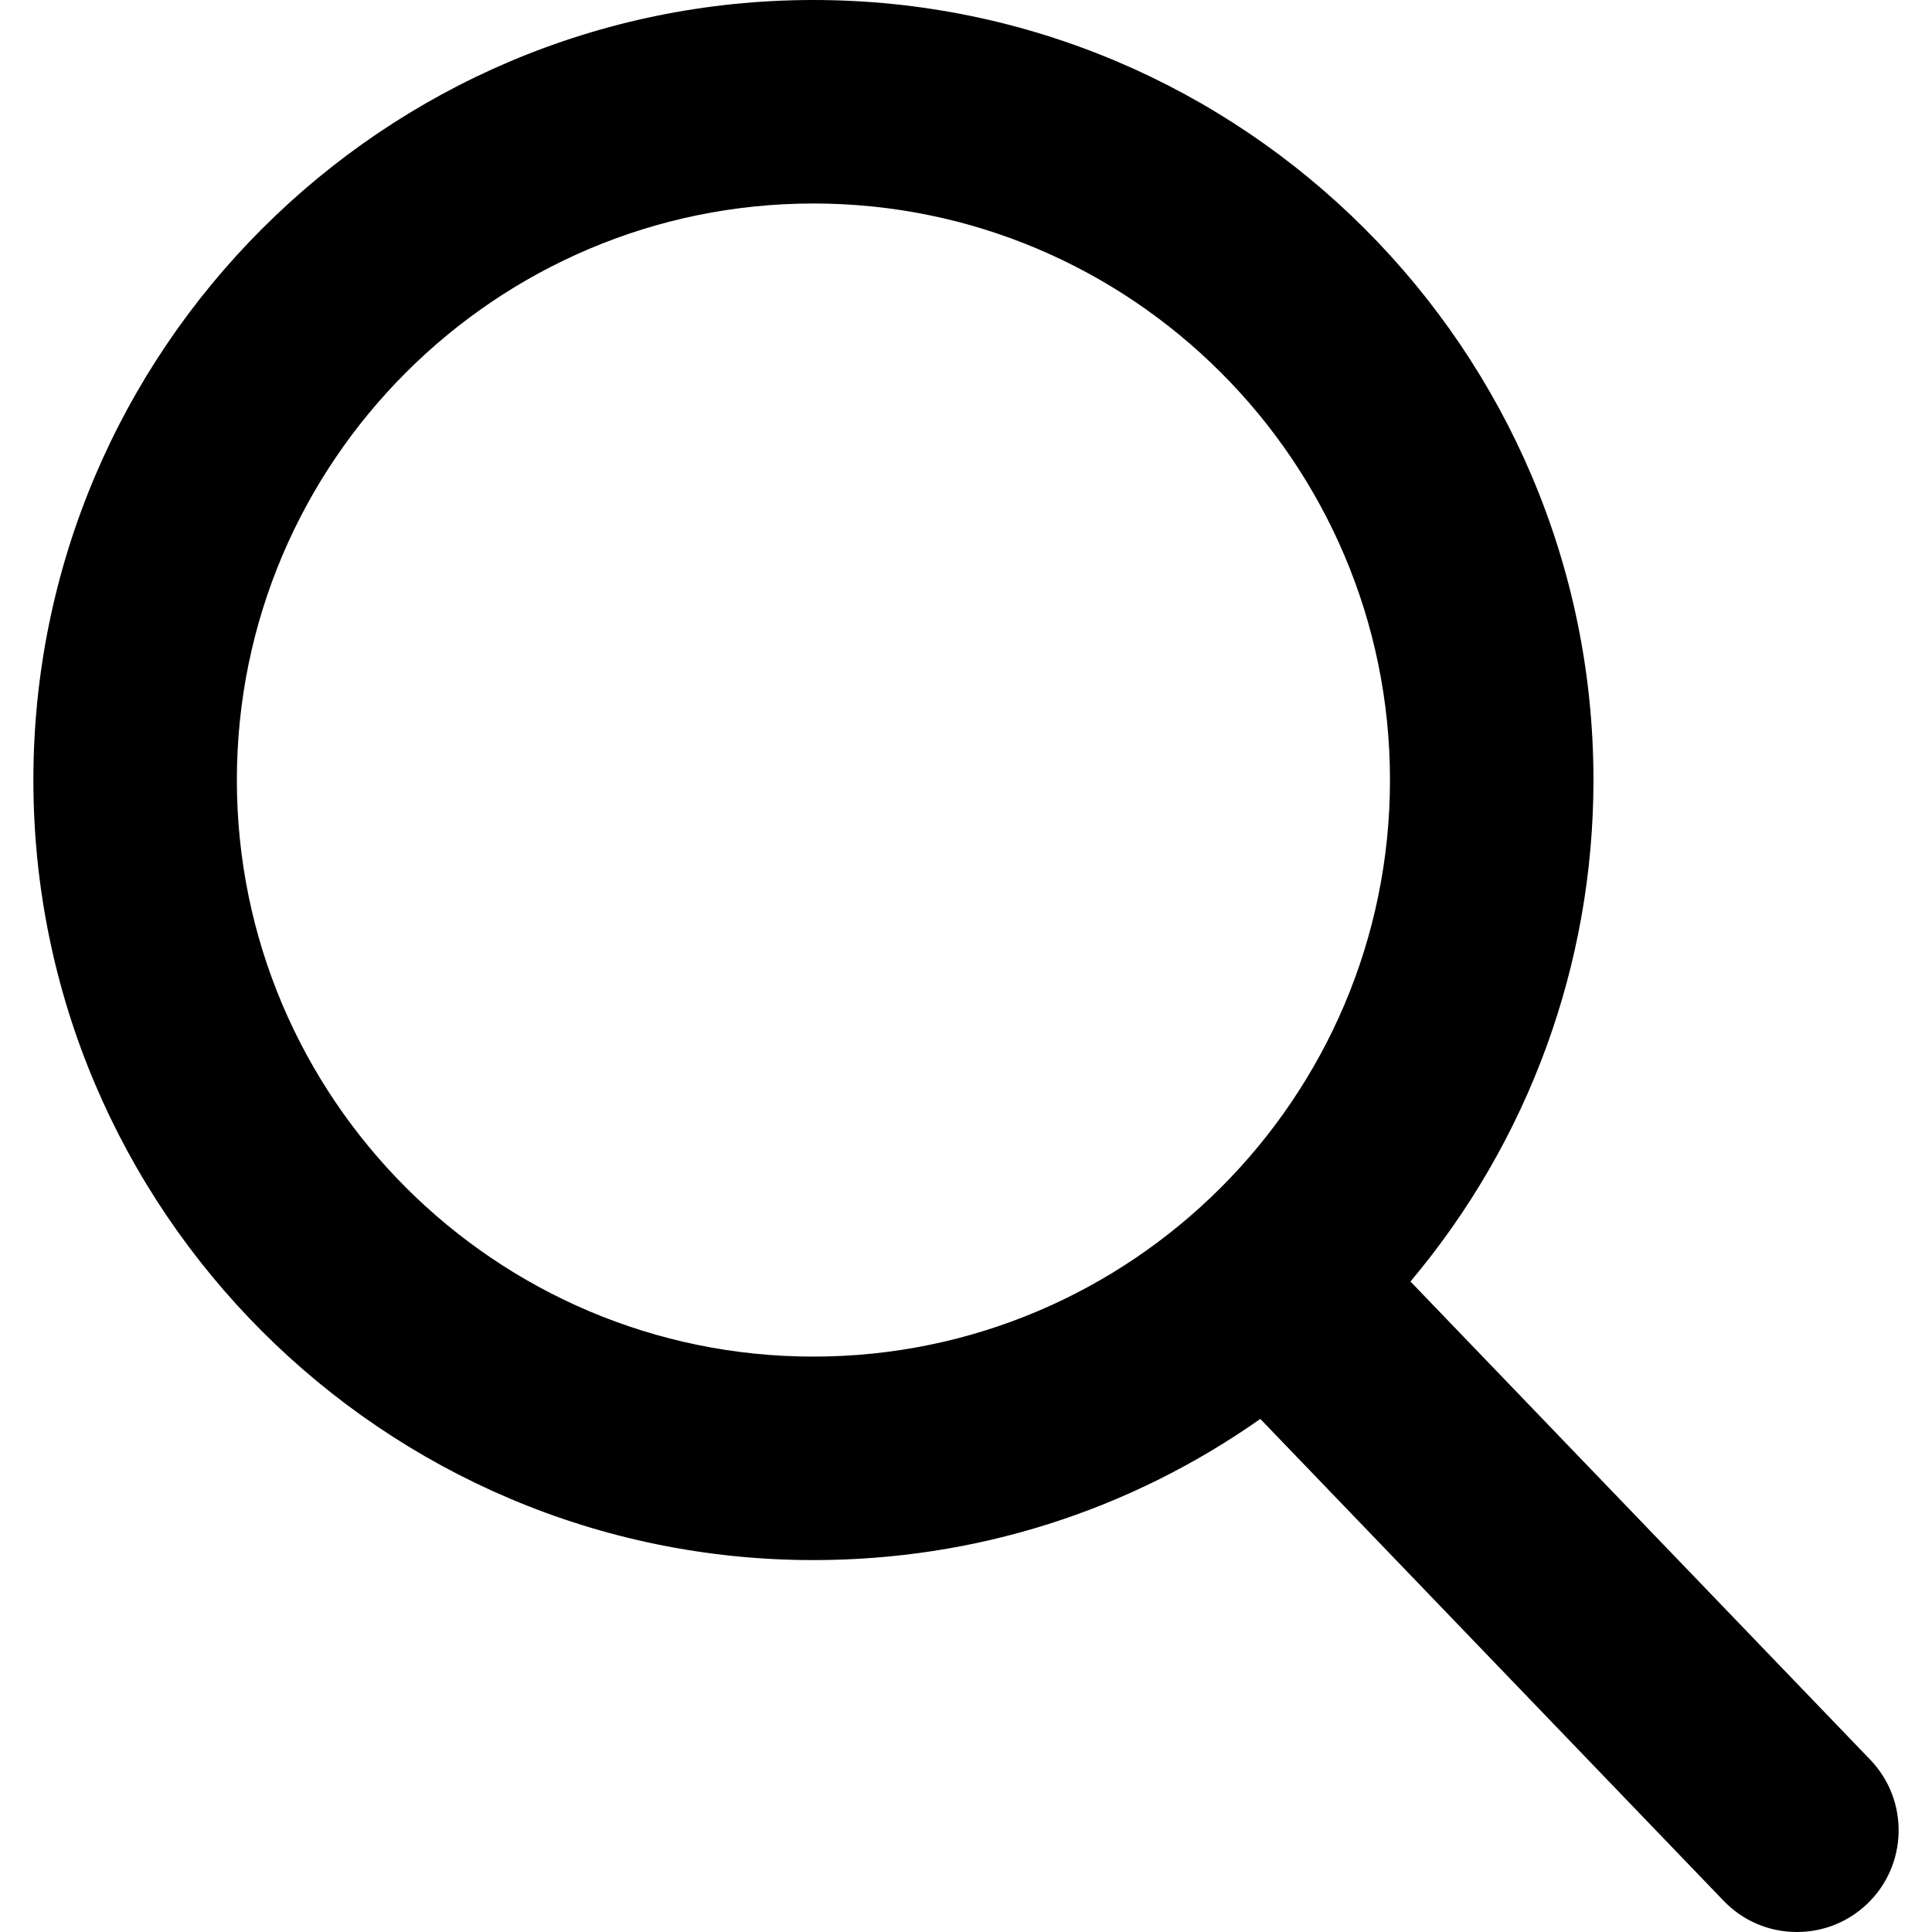
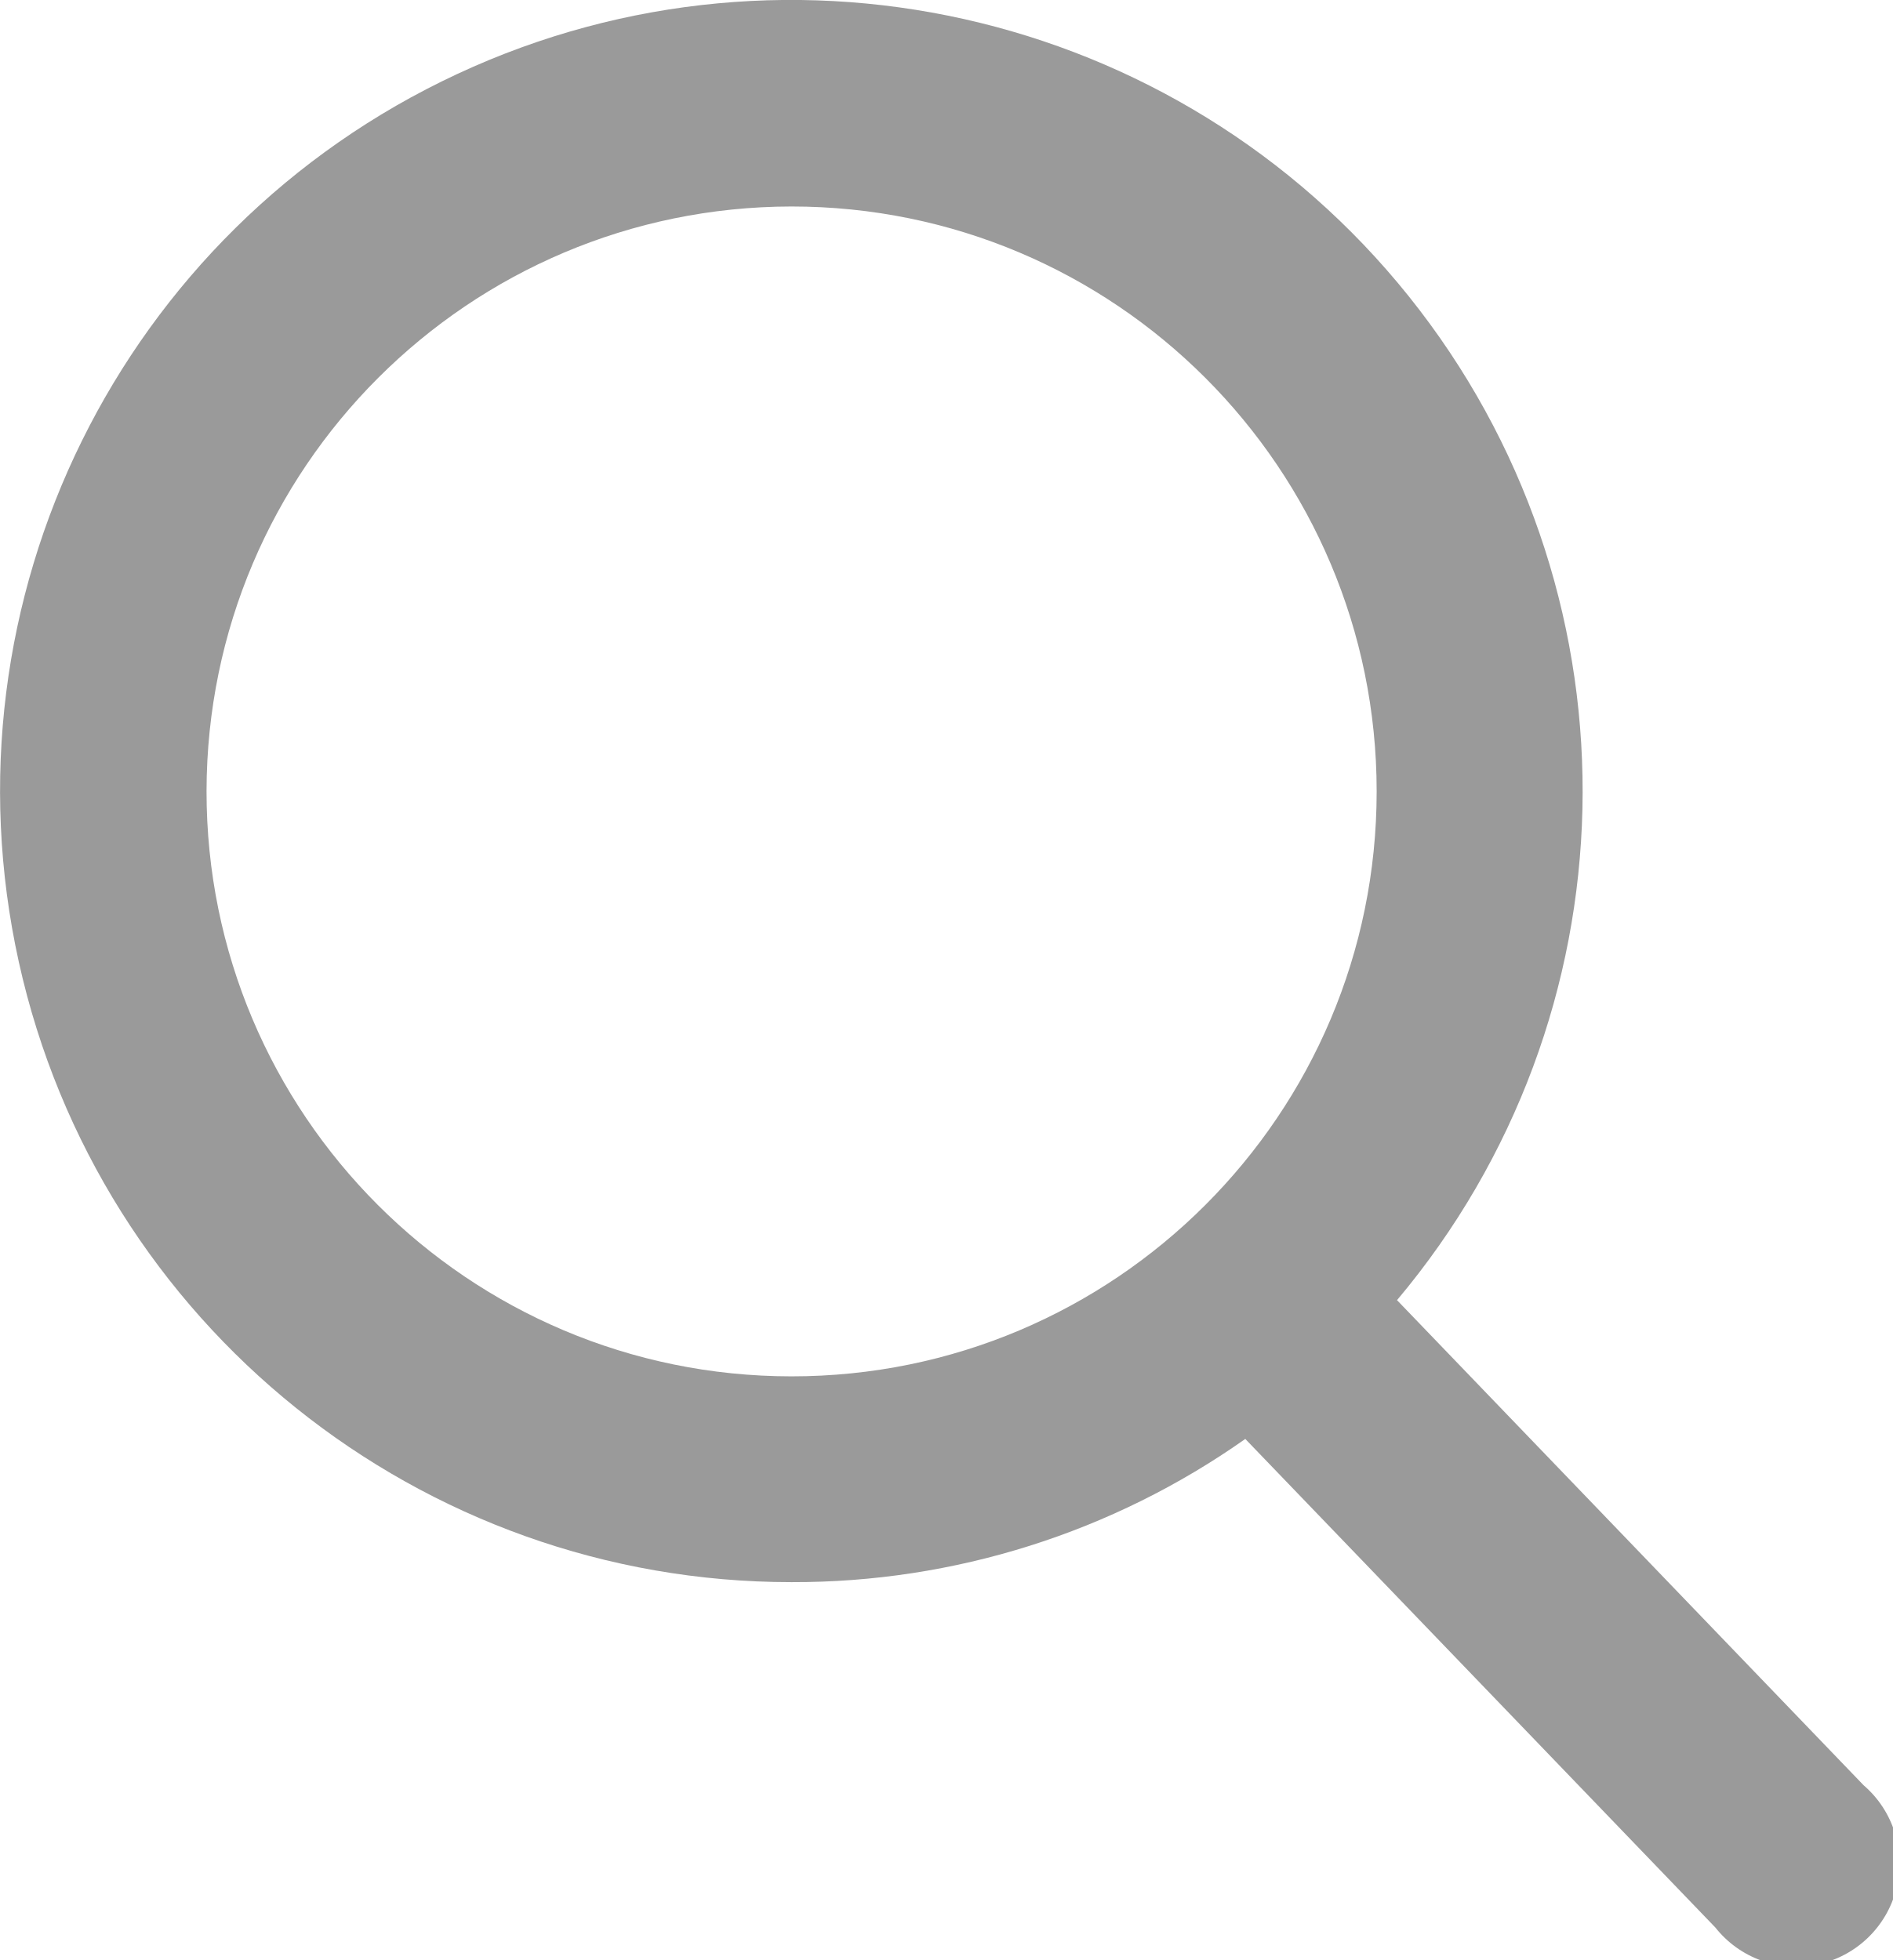
- <svg xmlns="http://www.w3.org/2000/svg" version="1.1" id="Capa_1" x="0px" y="0px" viewBox="0 0 56.966 56.966" style="enable-background:new 0 0 56.966 56.966;" xml:space="preserve">
-   <path d="M55.146,51.887L41.588,37.786c3.486-4.144,5.396-9.358,5.396-14.786c0-12.682-10.318-23-23-23s-23,10.318-23,23  s10.318,23,23,23c4.761,0,9.298-1.436,13.177-4.162l13.661,14.208c0.571,0.593,1.339,0.92,2.162,0.92  c0.779,0,1.518-0.297,2.079-0.837C56.255,54.982,56.293,53.08,55.146,51.887z M23.984,6c9.374,0,17,7.626,17,17s-7.626,17-17,17  s-17-7.626-17-17S14.61,6,23.984,6z" />
-   <g>
- </g>
-   <g>
- </g>
-   <g>
- </g>
-   <g>
- </g>
-   <g>
- </g>
-   <g>
- </g>
-   <g>
- </g>
-   <g>
- </g>
-   <g>
- </g>
-   <g>
- </g>
-   <g>
- </g>
-   <g>
- </g>
-   <g>
- </g>
-   <g>
- </g>
-   <g>
- </g>
+ <svg xmlns="http://www.w3.org/2000/svg" width="16.266" height="16.848" viewBox="0 0 16.266 16.848">
+   <path id="icon-search" d="M17,15.346l-4.01-4.17A6.8,6.8,0,1,0,7.786,13.6a6.73,6.73,0,0,0,3.9-1.231l4.04,4.2A.887.887,0,1,0,17,15.346ZM7.786,1.775A5.028,5.028,0,1,1,2.759,6.8,5.033,5.033,0,0,1,7.786,1.775Z" transform="translate(-0.984)" fill="#9a9a9a" />
</svg>
